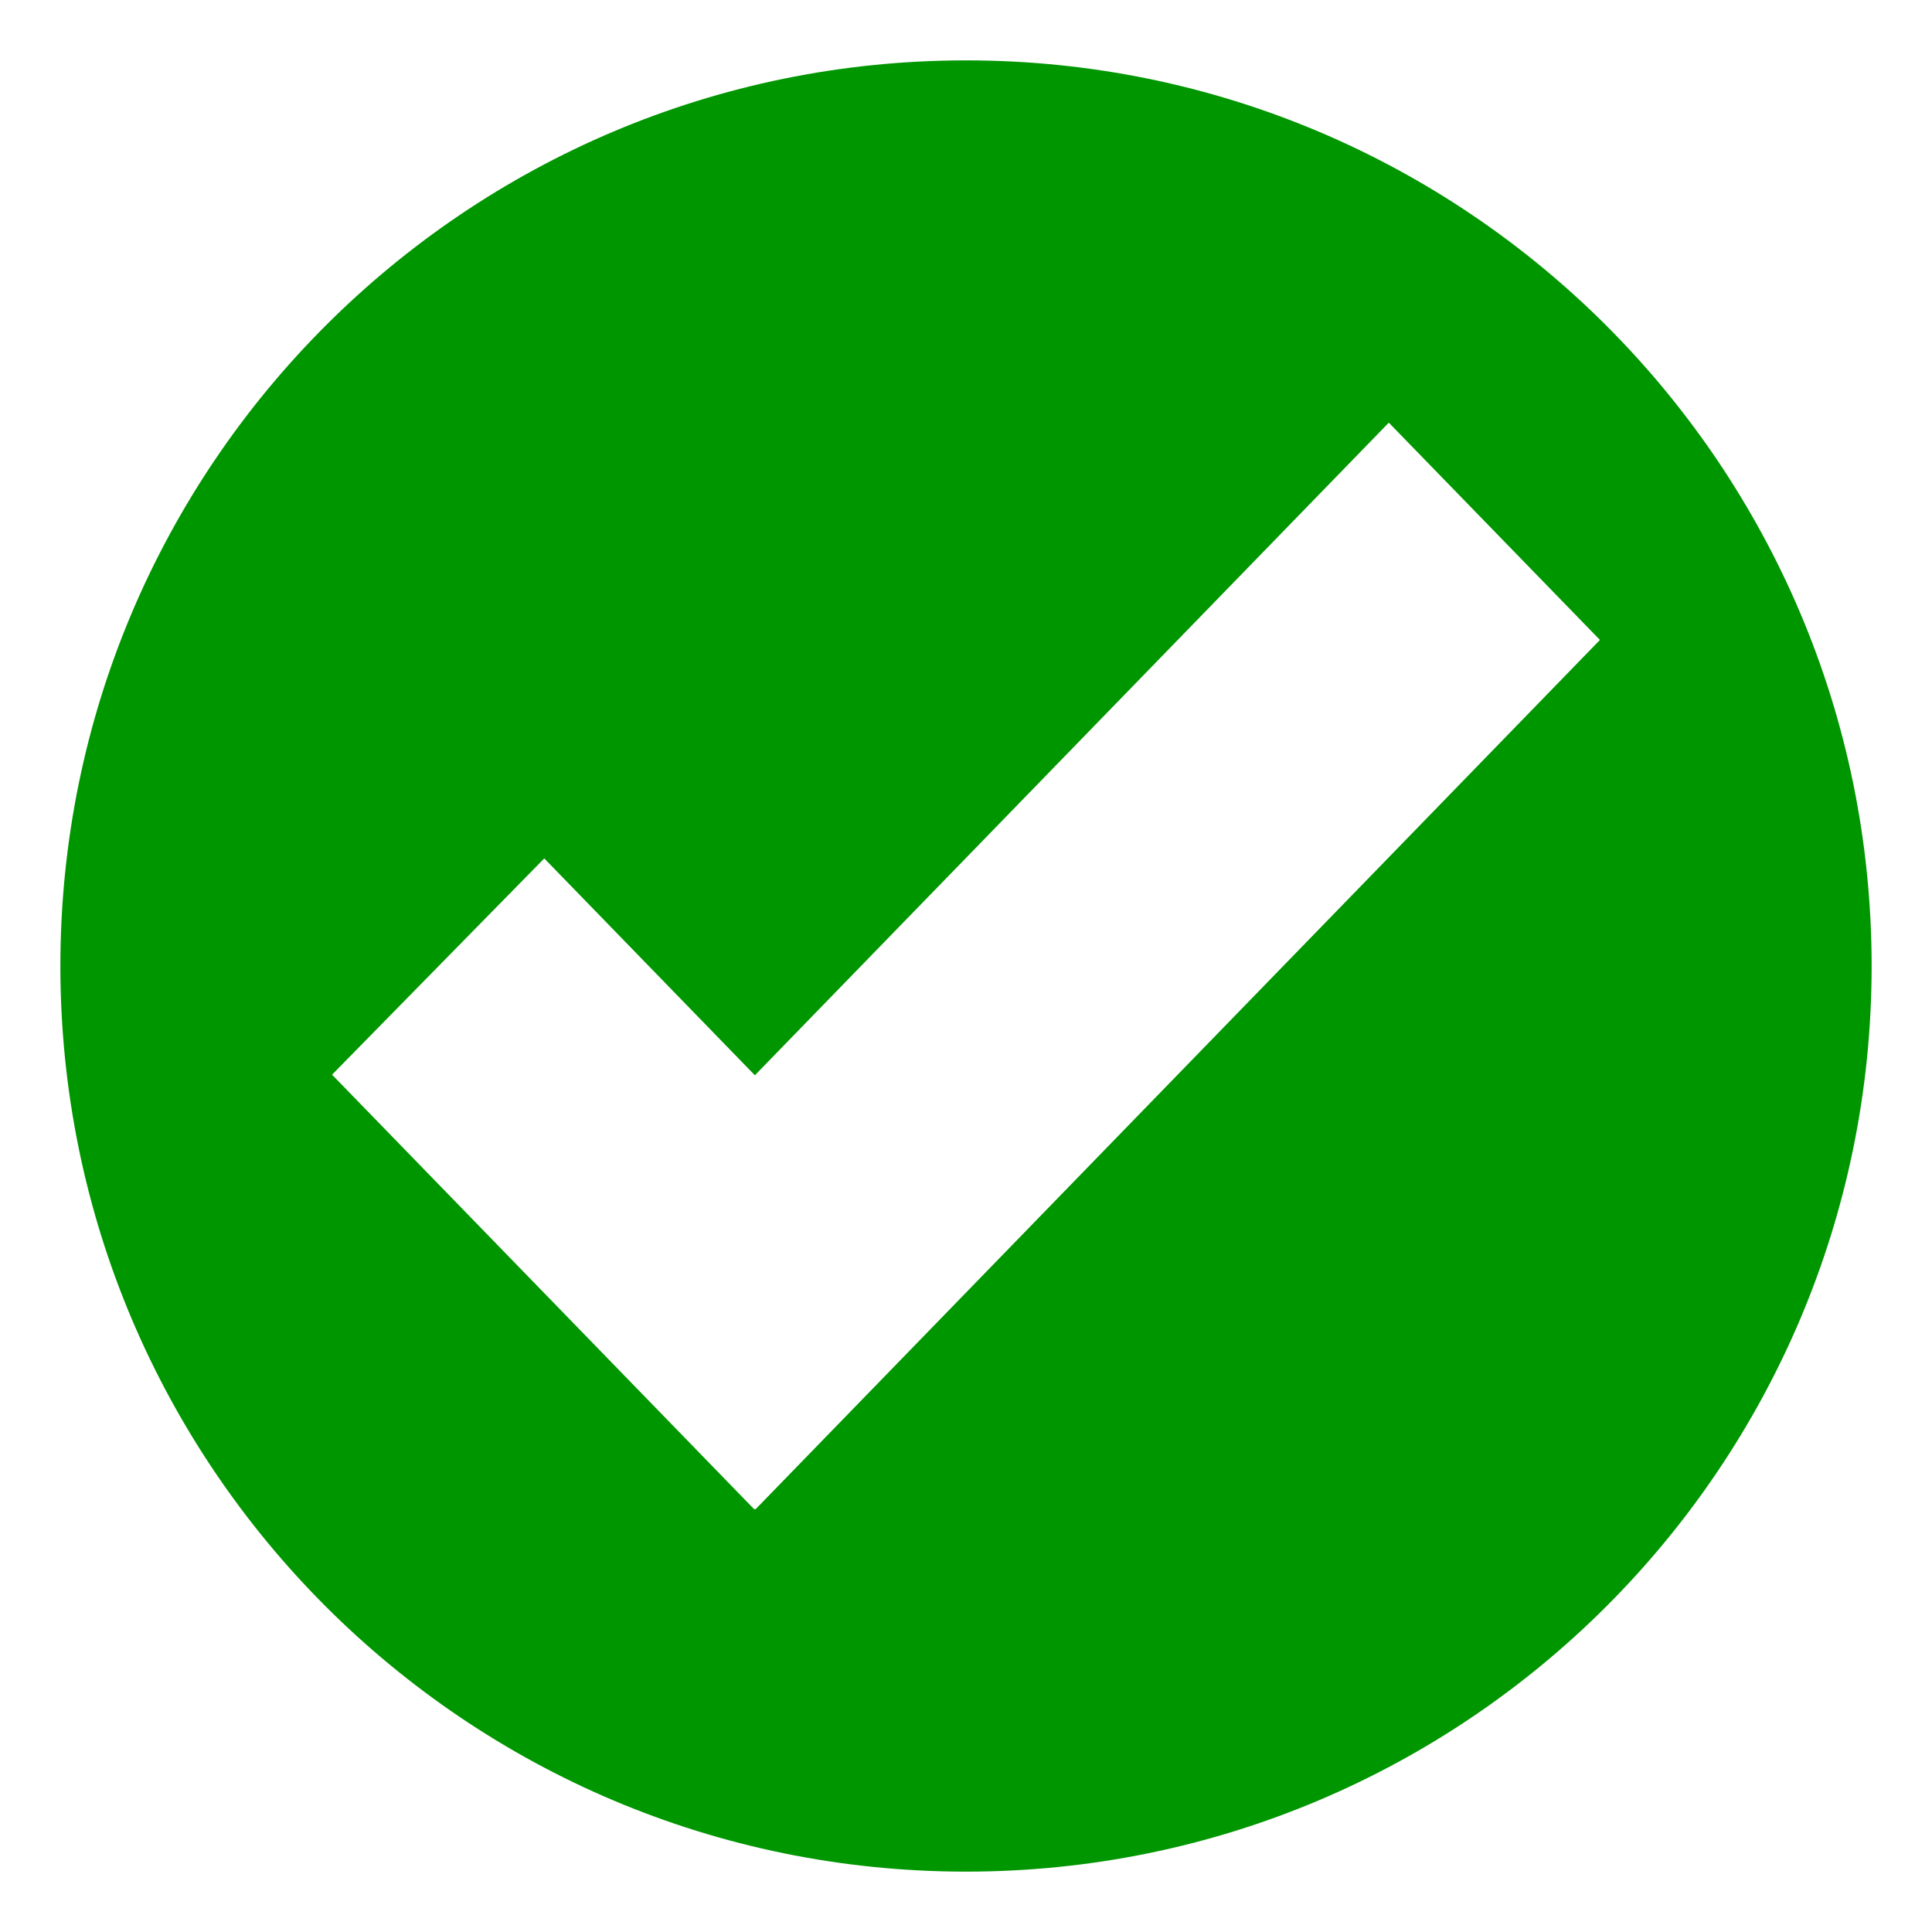
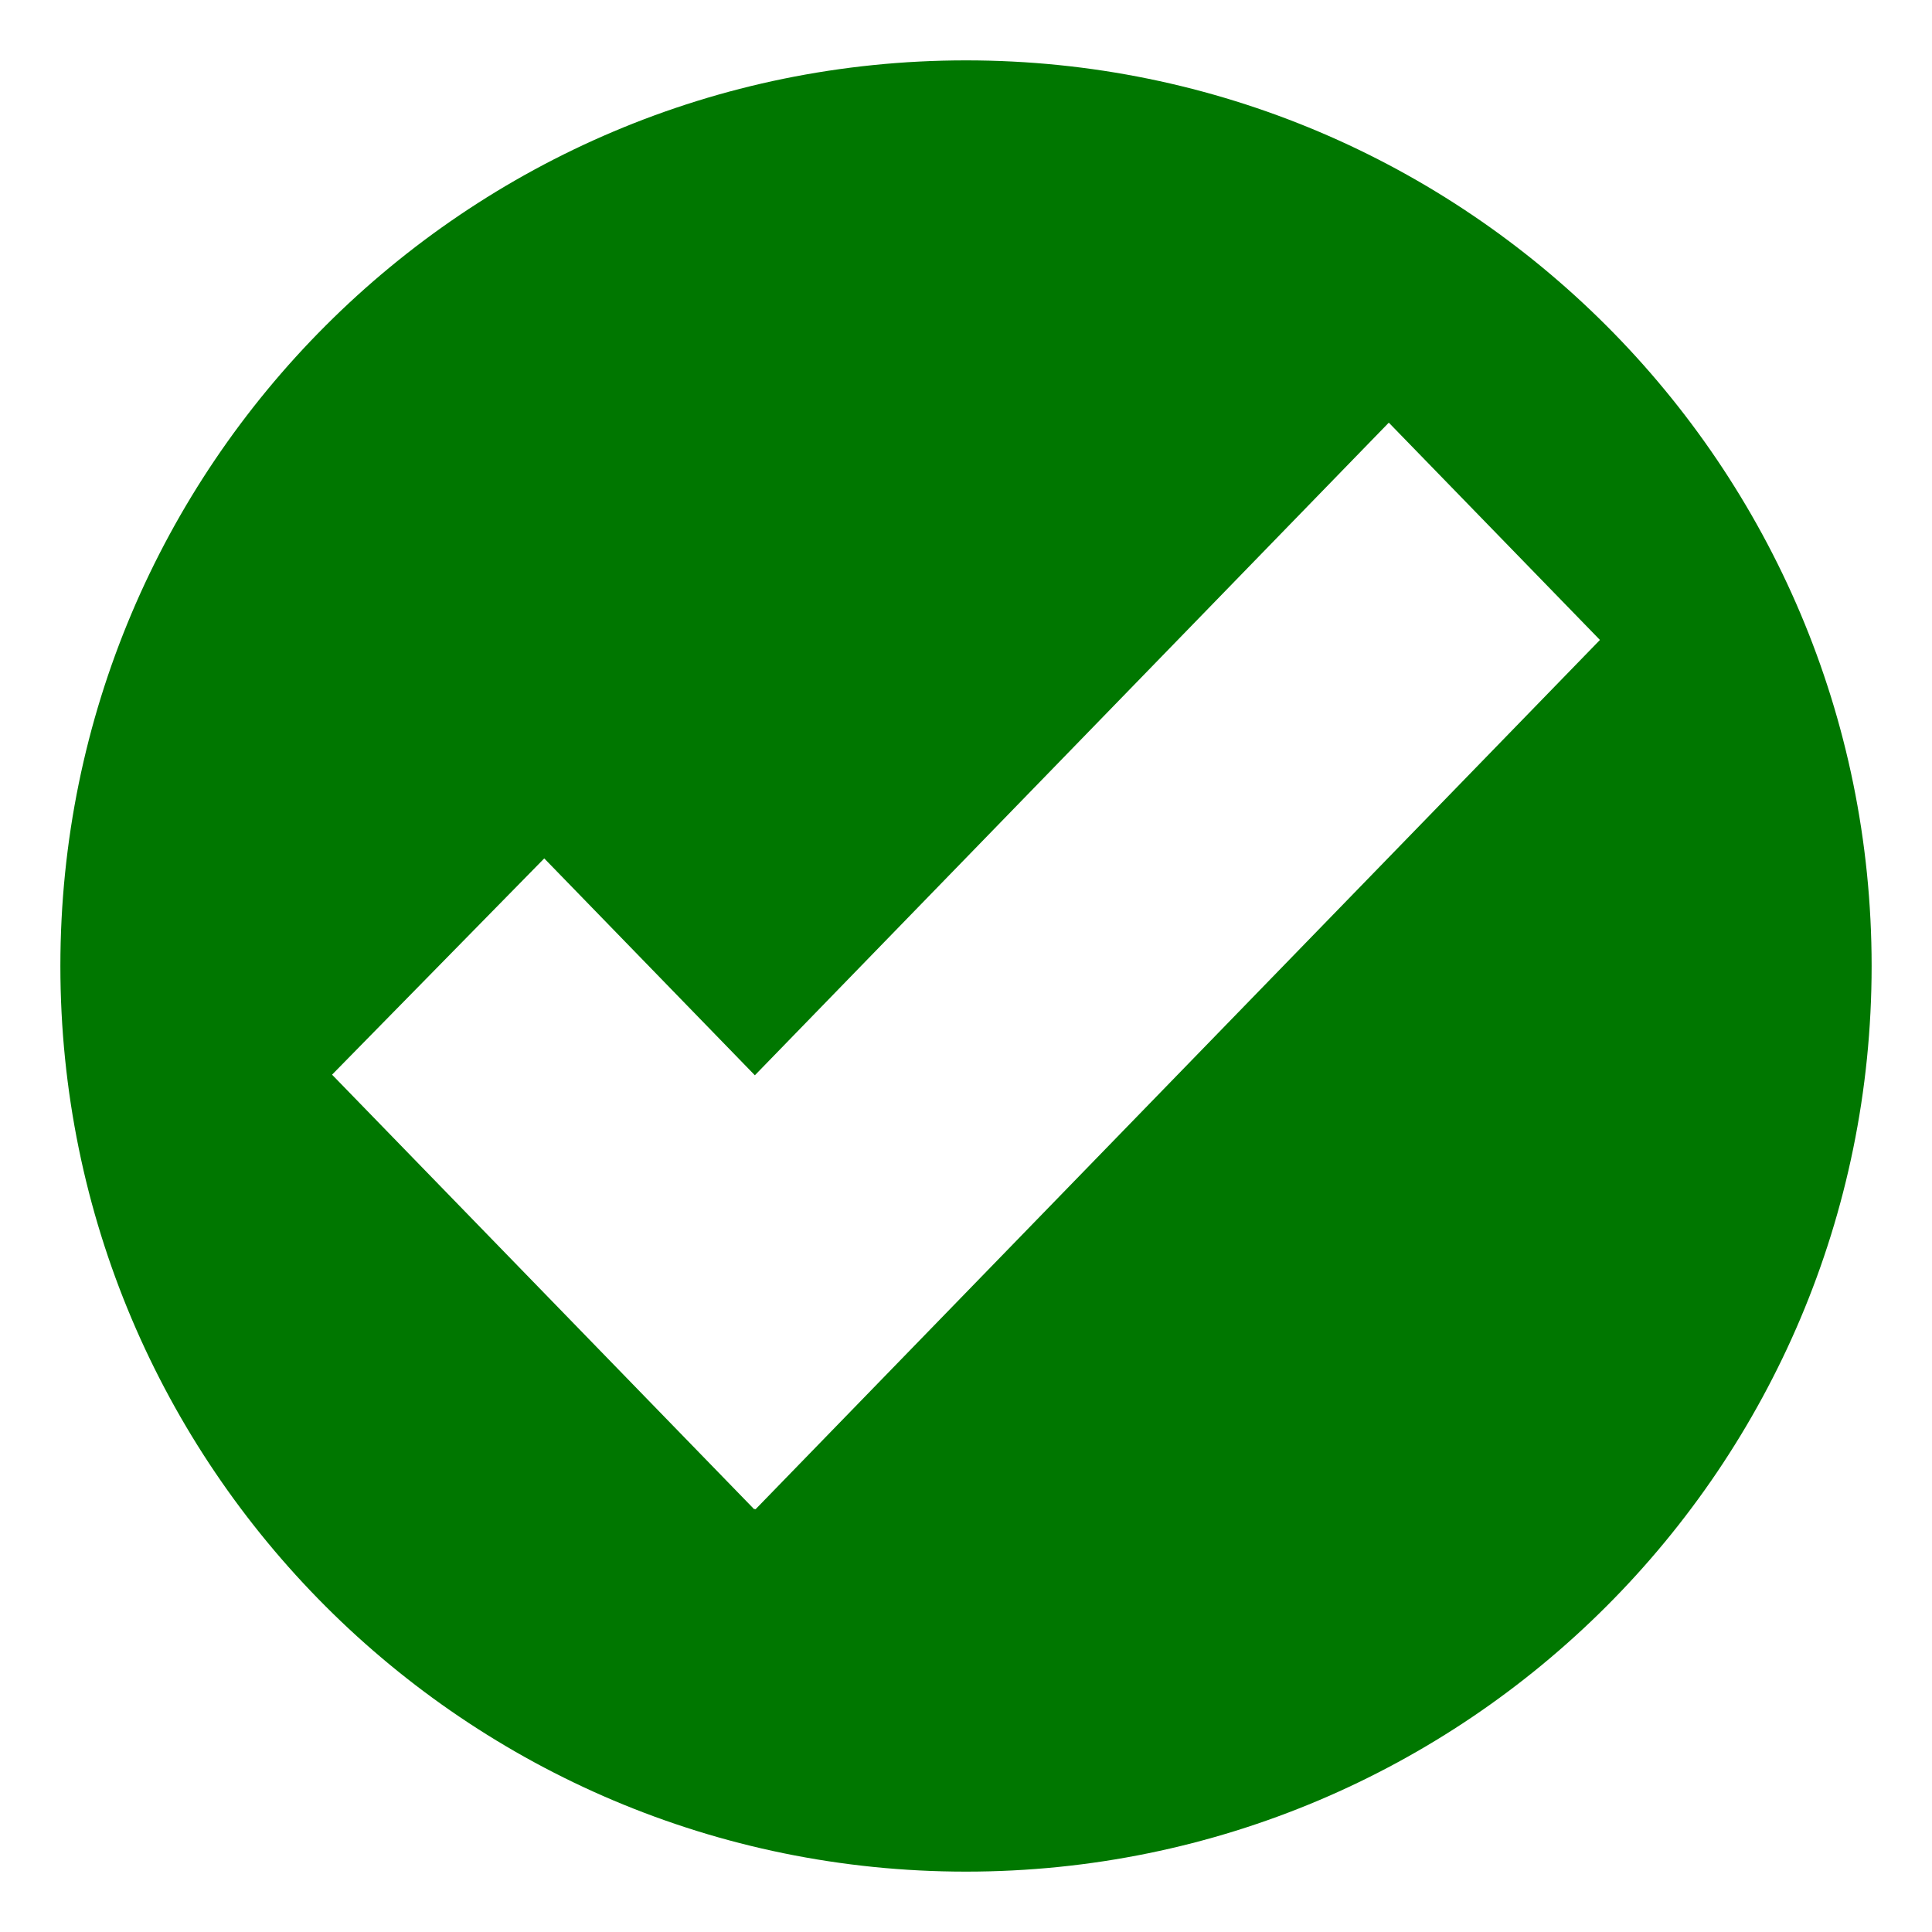
<svg xmlns="http://www.w3.org/2000/svg" width="20px" height="20px" viewBox="0 0 64 64" version="1.1">
-   <path d="M32,2C15.431,2,2,15.432,2,32c0,16.568,13.432,30,30,30c16.568,0,30-13.432,30-30C62,15.432,48.568,2,32,2z M25.025,50 l-0.02-0.02L24.988,50L11,35.6l7.029-7.164l6.977,7.184l21-21.619L53,21.199L25.025,50z" style="fill:rgb(0,150,0); stroke:none;" />
+   <path d="M32,2C15.431,2,2,15.432,2,32c0,16.568,13.432,30,30,30c16.568,0,30-13.432,30-30C62,15.432,48.568,2,32,2z M25.025,50 l-0.02-0.02L24.988,50L11,35.6l7.029-7.164l6.977,7.184l21-21.619L53,21.199L25.025,50z" style="fill:#007700; stroke:none;" />
</svg>
